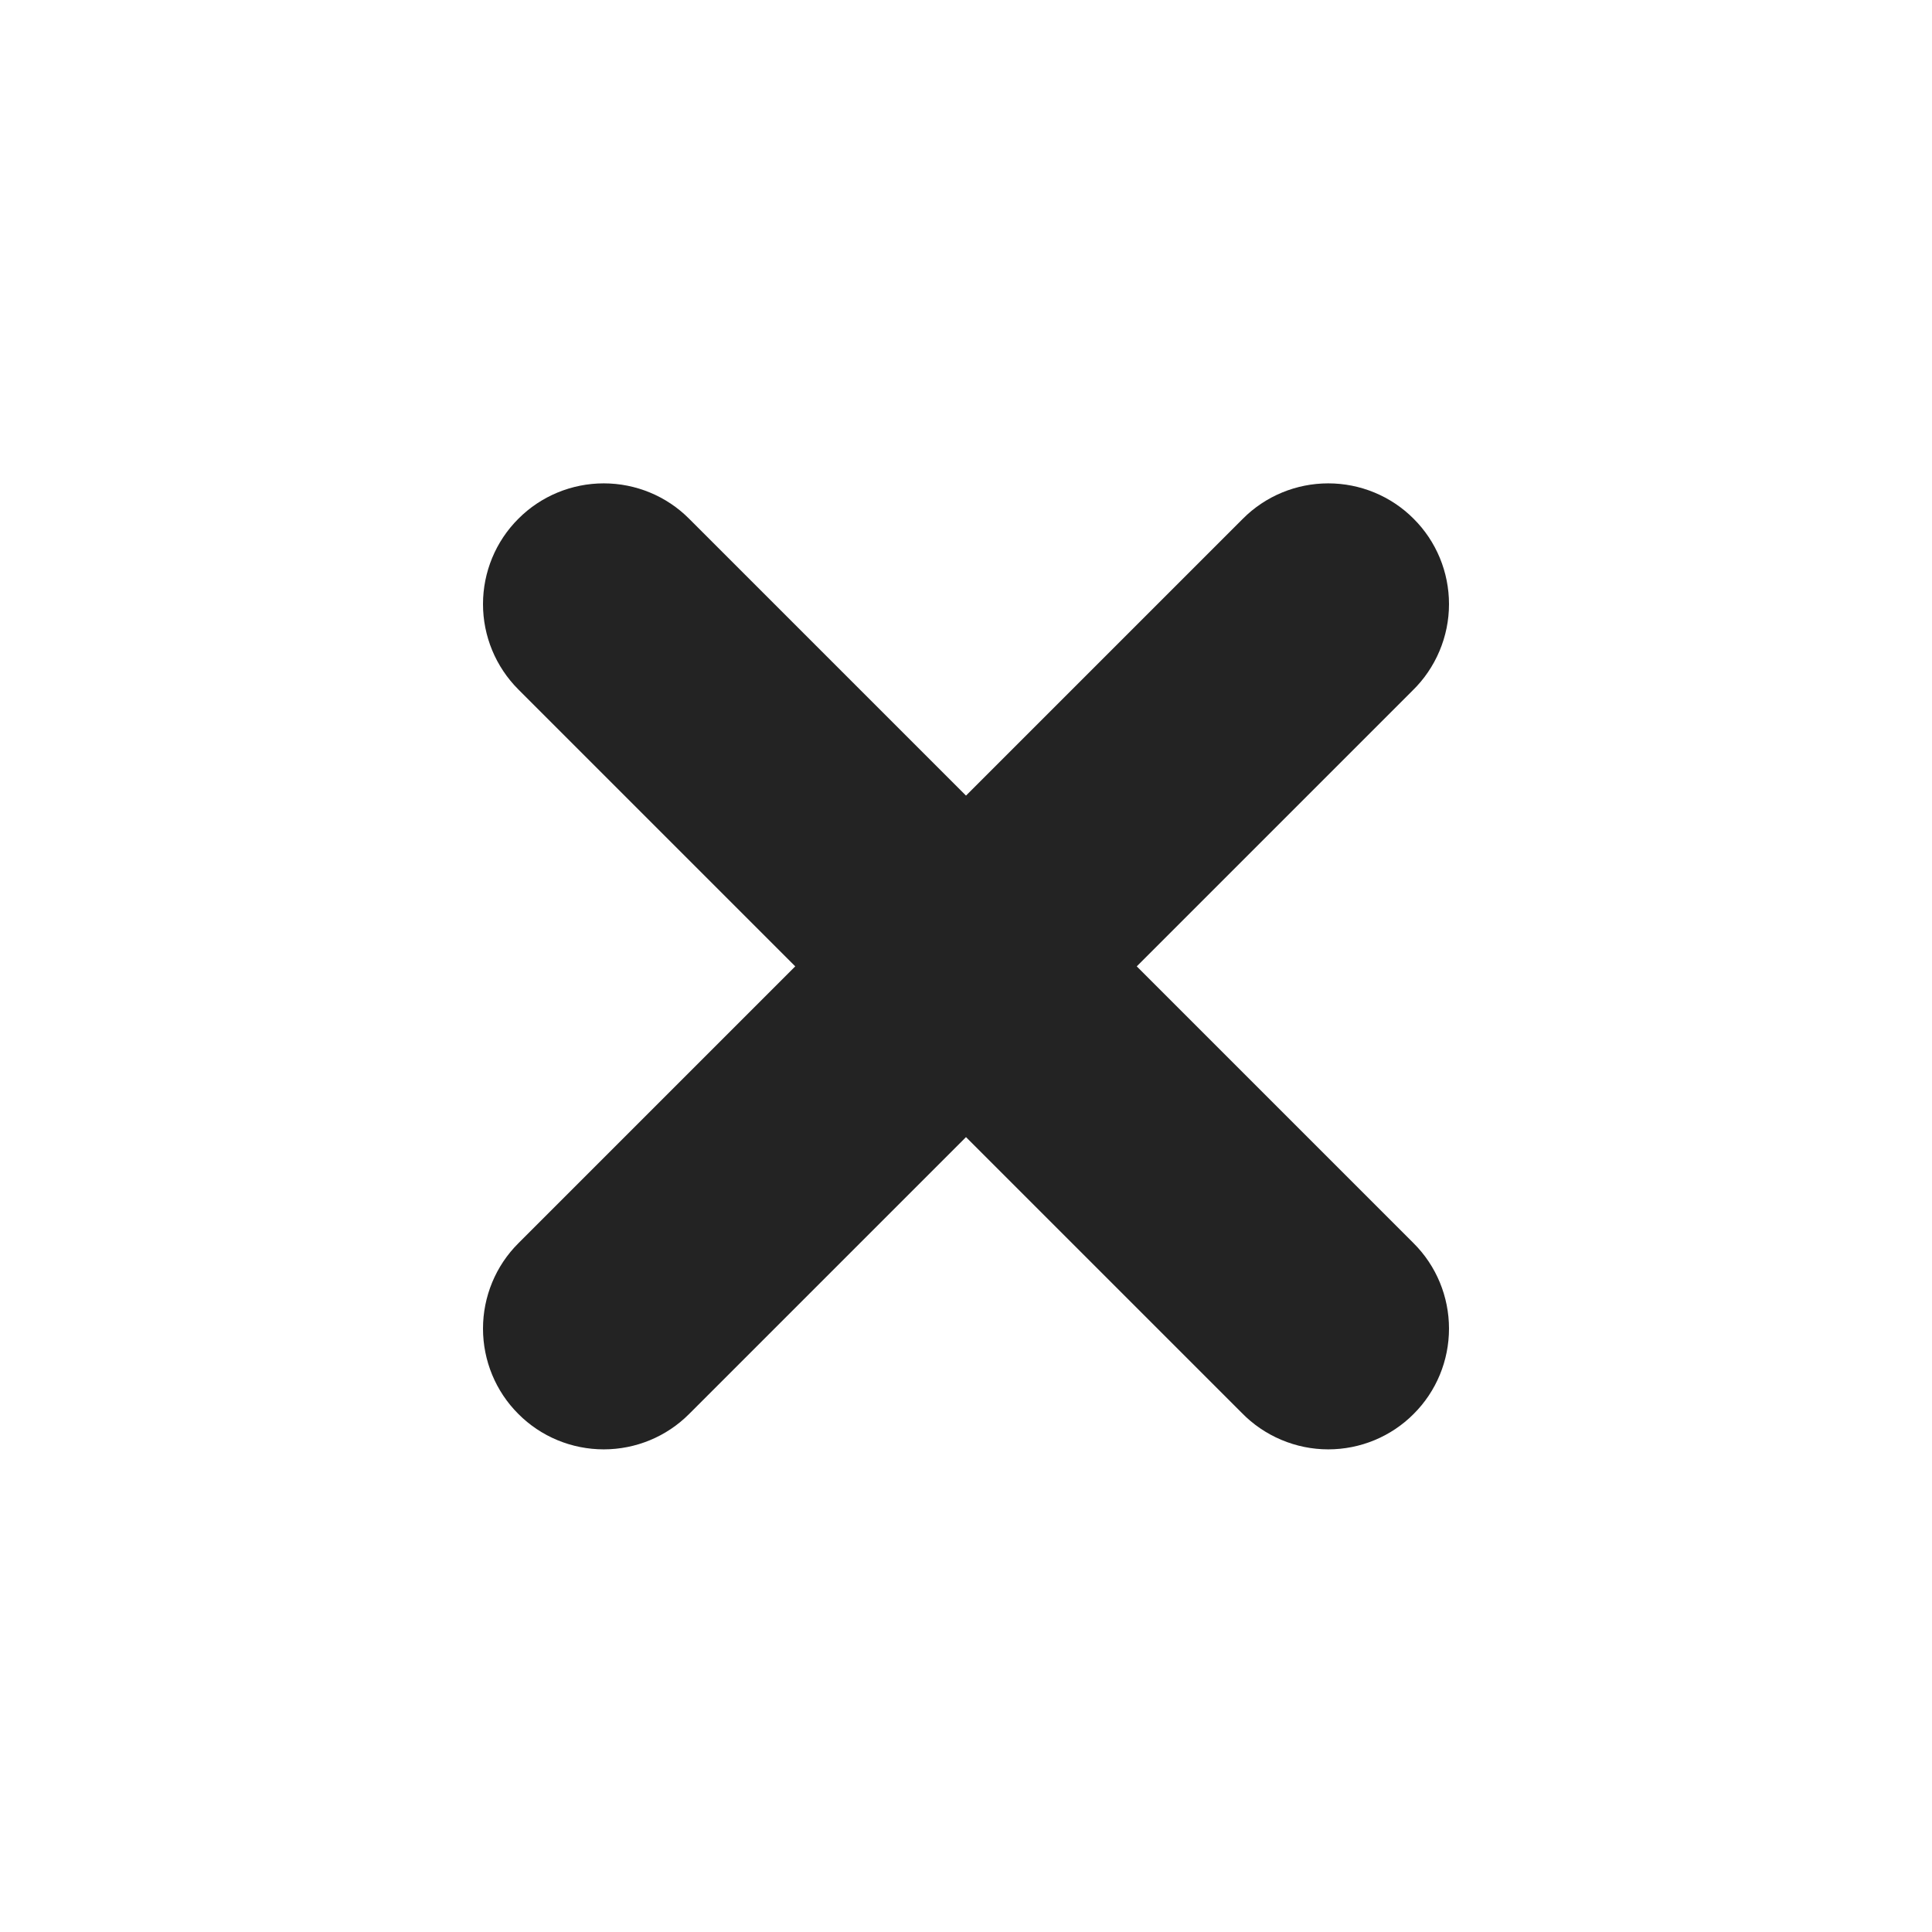
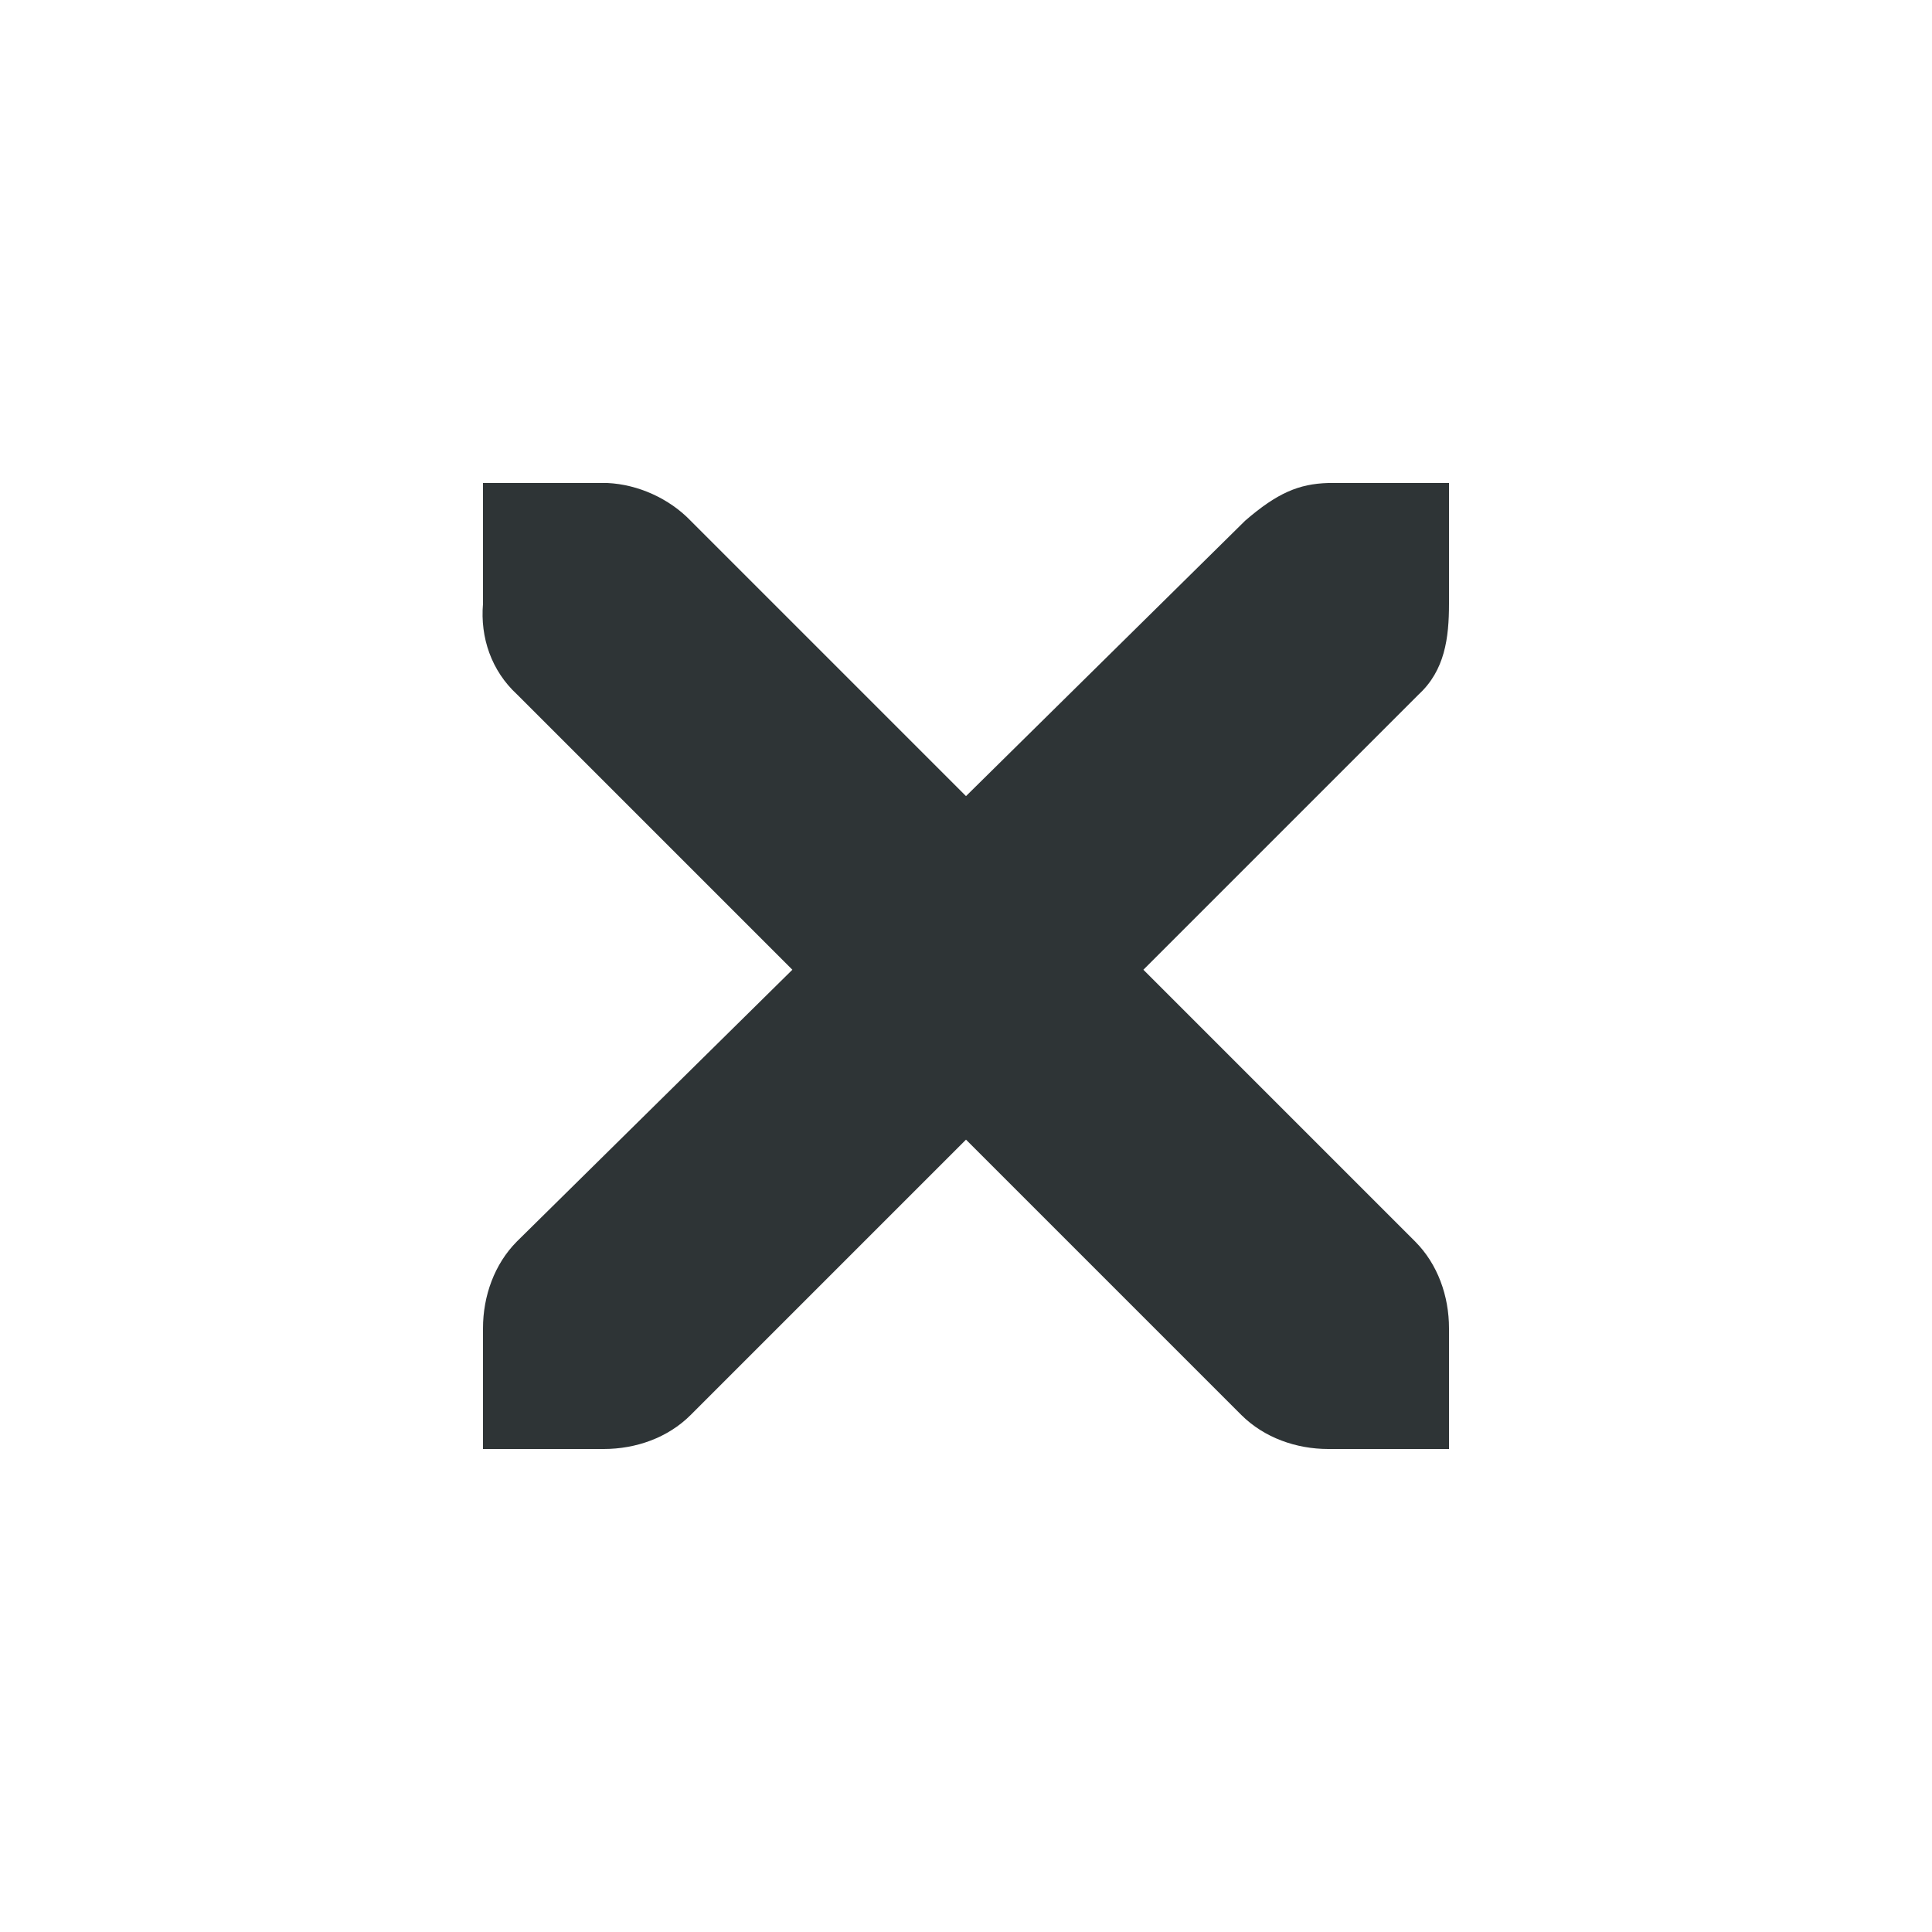
- <svg xmlns="http://www.w3.org/2000/svg" width="16" height="16" viewBox="0 0 16 16" fill="none">
-   <path d="M5 4.003C4.735 4.003 4.48 4.108 4.293 4.296C4.105 4.483 4 4.738 4 5.003C4 5.268 4.105 5.522 4.293 5.71L6.586 8.003L4.293 10.296C4.105 10.483 4 10.738 4 11.003C4 11.268 4.105 11.523 4.293 11.71C4.48 11.898 4.735 12.003 5 12.003C5.265 12.003 5.52 11.898 5.707 11.71L8 9.417L10.283 11.7C10.376 11.796 10.488 11.872 10.611 11.924C10.734 11.976 10.866 12.003 11 12.003C11.265 12.003 11.52 11.898 11.707 11.71C11.895 11.523 12 11.268 12 11.003C12 10.738 11.895 10.483 11.707 10.296L9.414 8.003L11.697 5.72C11.793 5.627 11.869 5.515 11.921 5.392C11.973 5.269 12 5.137 12 5.003C12 4.738 11.895 4.483 11.707 4.296C11.52 4.108 11.265 4.003 11 4.003C10.735 4.003 10.48 4.108 10.293 4.296L8 6.589L5.717 4.306C5.714 4.303 5.71 4.299 5.707 4.296C5.52 4.108 5.265 4.003 5 4.003Z" fill="#232323" />
+ <svg xmlns="http://www.w3.org/2000/svg" height="16px" viewBox="0 0 16 16" width="16px">
+   <path d="m 4 4 h 1 h 0.031 c 0.254 0.012 0.512 0.129 0.688 0.312 l 2.281 2.281 l 2.312 -2.281 c 0.266 -0.23 0.445 -0.305 0.688 -0.312 h 1 v 1 c 0 0.285 -0.035 0.551 -0.25 0.75 l -2.281 2.281 l 2.25 2.25 c 0.188 0.188 0.281 0.453 0.281 0.719 v 1 h -1 c -0.266 0 -0.531 -0.094 -0.719 -0.281 l -2.281 -2.281 l -2.281 2.281 c -0.188 0.188 -0.453 0.281 -0.719 0.281 h -1 v -1 c 0 -0.266 0.094 -0.531 0.281 -0.719 l 2.281 -2.25 l -2.281 -2.281 c -0.211 -0.195 -0.305 -0.469 -0.281 -0.75 z m 0 0" fill="#2e3436" />
</svg>
